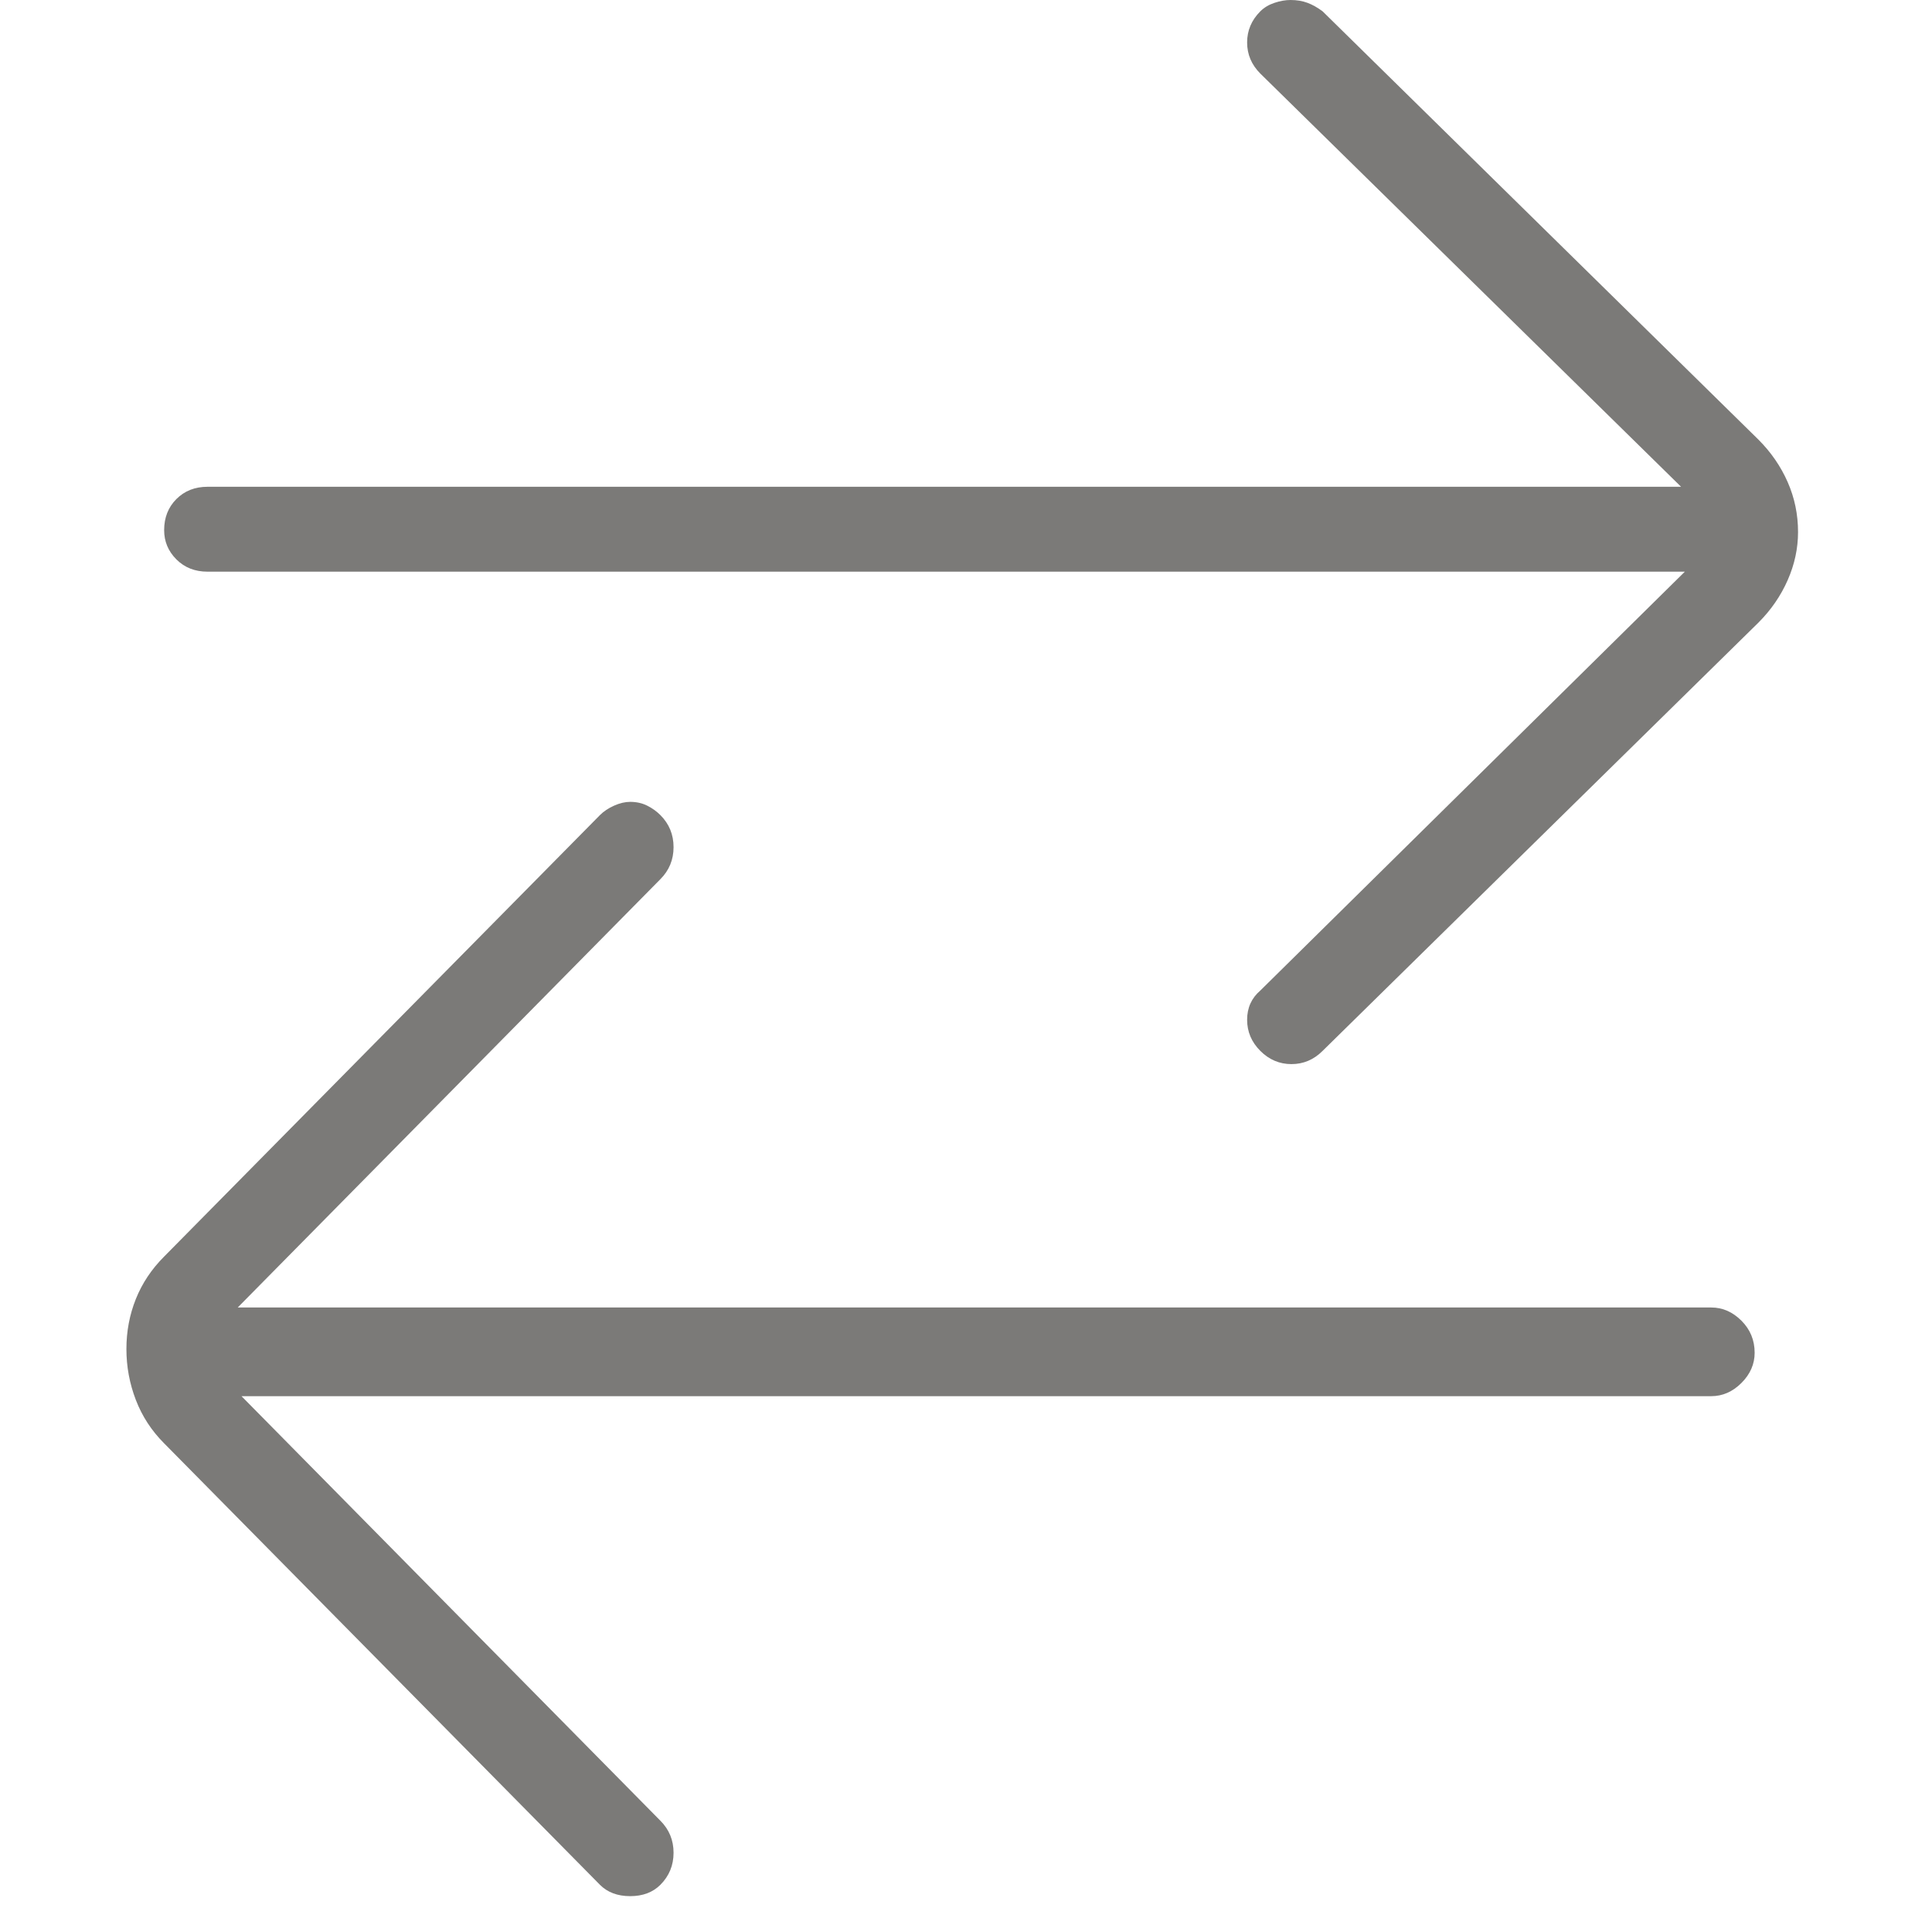
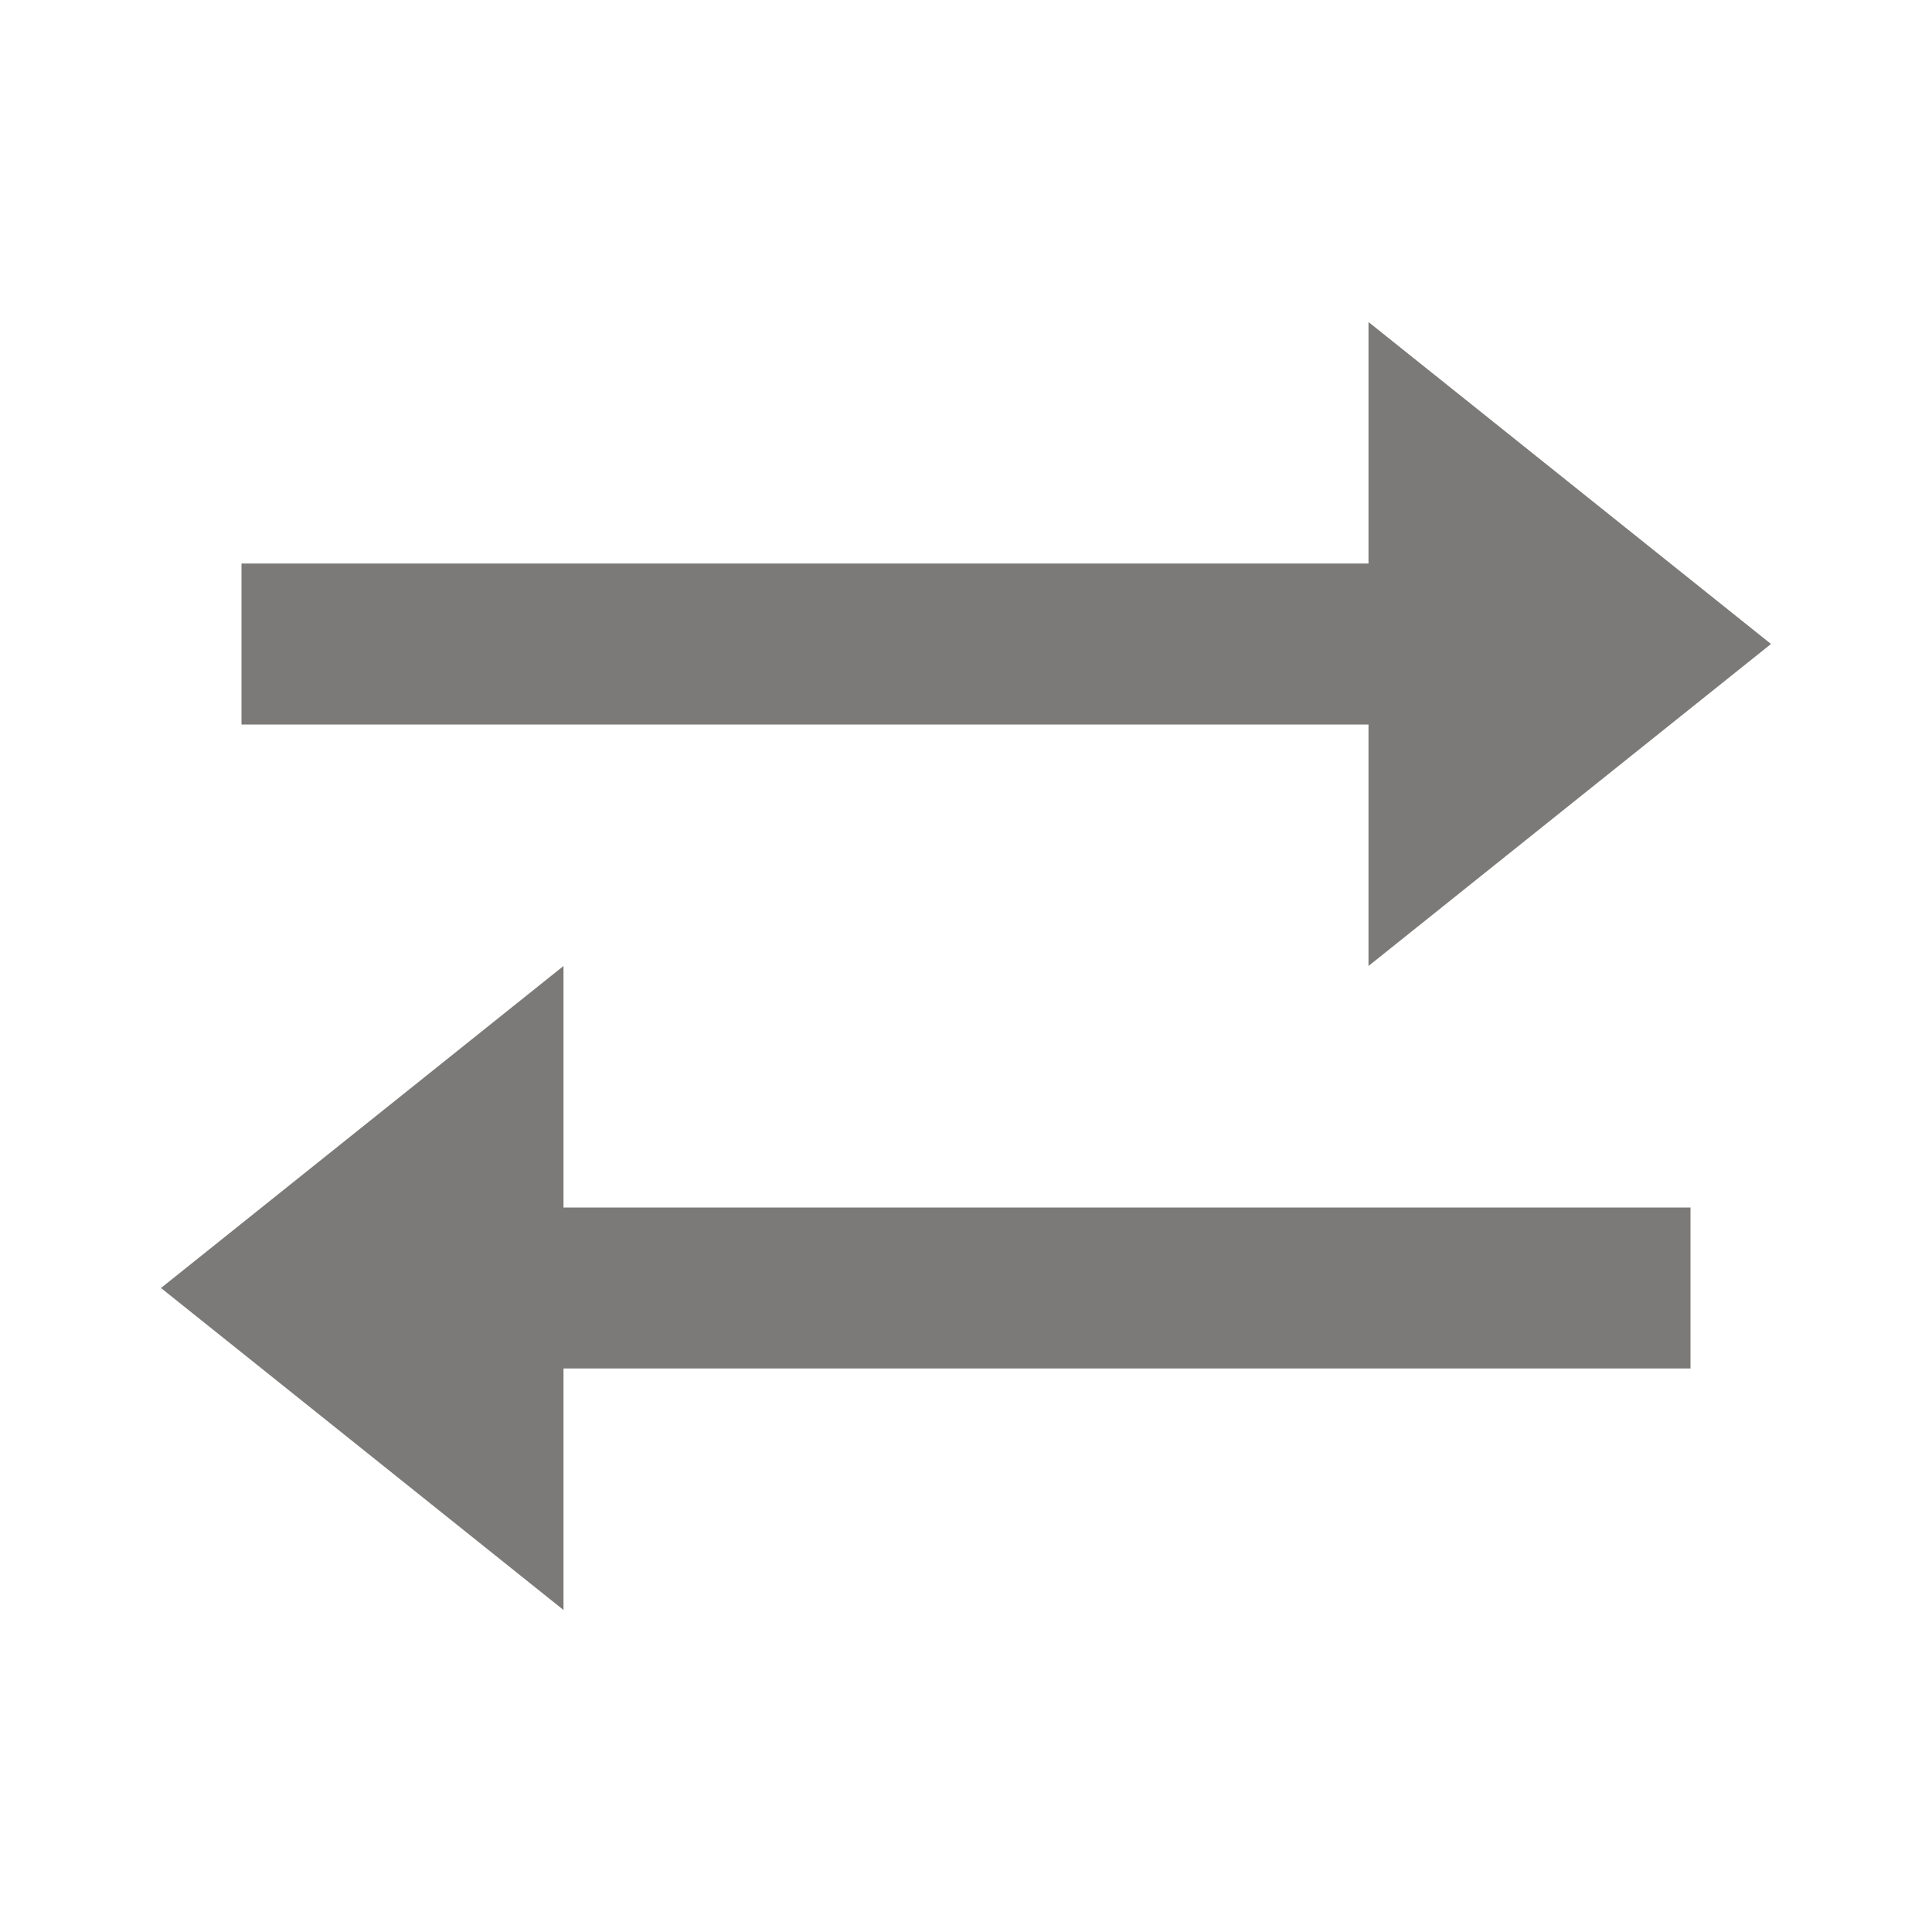
- <svg xmlns="http://www.w3.org/2000/svg" viewBox="0 0 1024 1024" aria-hidden="true" focusable="false">
-   <path fill="#7b7a78" transform="translate(0 959) scale(1 -1)" d="M318 527Q321 530 325.5 532.0Q330 534 334 534Q339 534 343.0 532.0Q347 530 350 527Q357 520 357.0 510.0Q357 500 350 493L126 266H907Q916 266 923.0 259.0Q930 252 930 242Q930 233 923.0 226.0Q916 219 907 219H128L350 -6Q357 -13 357.0 -23.0Q357 -33 350 -40Q344 -46 334.0 -46.0Q324 -46 318 -40L87 194Q77 204 72.0 217.0Q67 230 67 244Q67 258 72.0 270.5Q77 283 87 293L318 527ZM932 629 701 402Q694 395 684.5 395.0Q675 395 668 402Q661 409 661.0 418.5Q661 428 668 434L893 656H110Q100 656 93.5 662.5Q87 669 87 678Q87 688 93.5 694.5Q100 701 110 701H891L668 920Q661 927 661.0 936.5Q661 946 668 953Q671 956 675.5 957.5Q680 959 684 959Q689 959 693.0 957.5Q697 956 701 953L932 726Q942 716 947.5 703.5Q953 691 953 677Q953 664 947.5 651.5Q942 639 932 629Z" />
+ <svg xmlns="http://www.w3.org/2000/svg" viewBox="0 0 24 24" width="24" height="24" aria-hidden="true" focusable="false">
+   <path fill="#7b7a78" d="M3 7h14V4l5 4-5 4V9H3Z" />
+   <path fill="#7b7a78" d="M21 17H7v3l-5-4 5-4v3h14Z" />
</svg>
